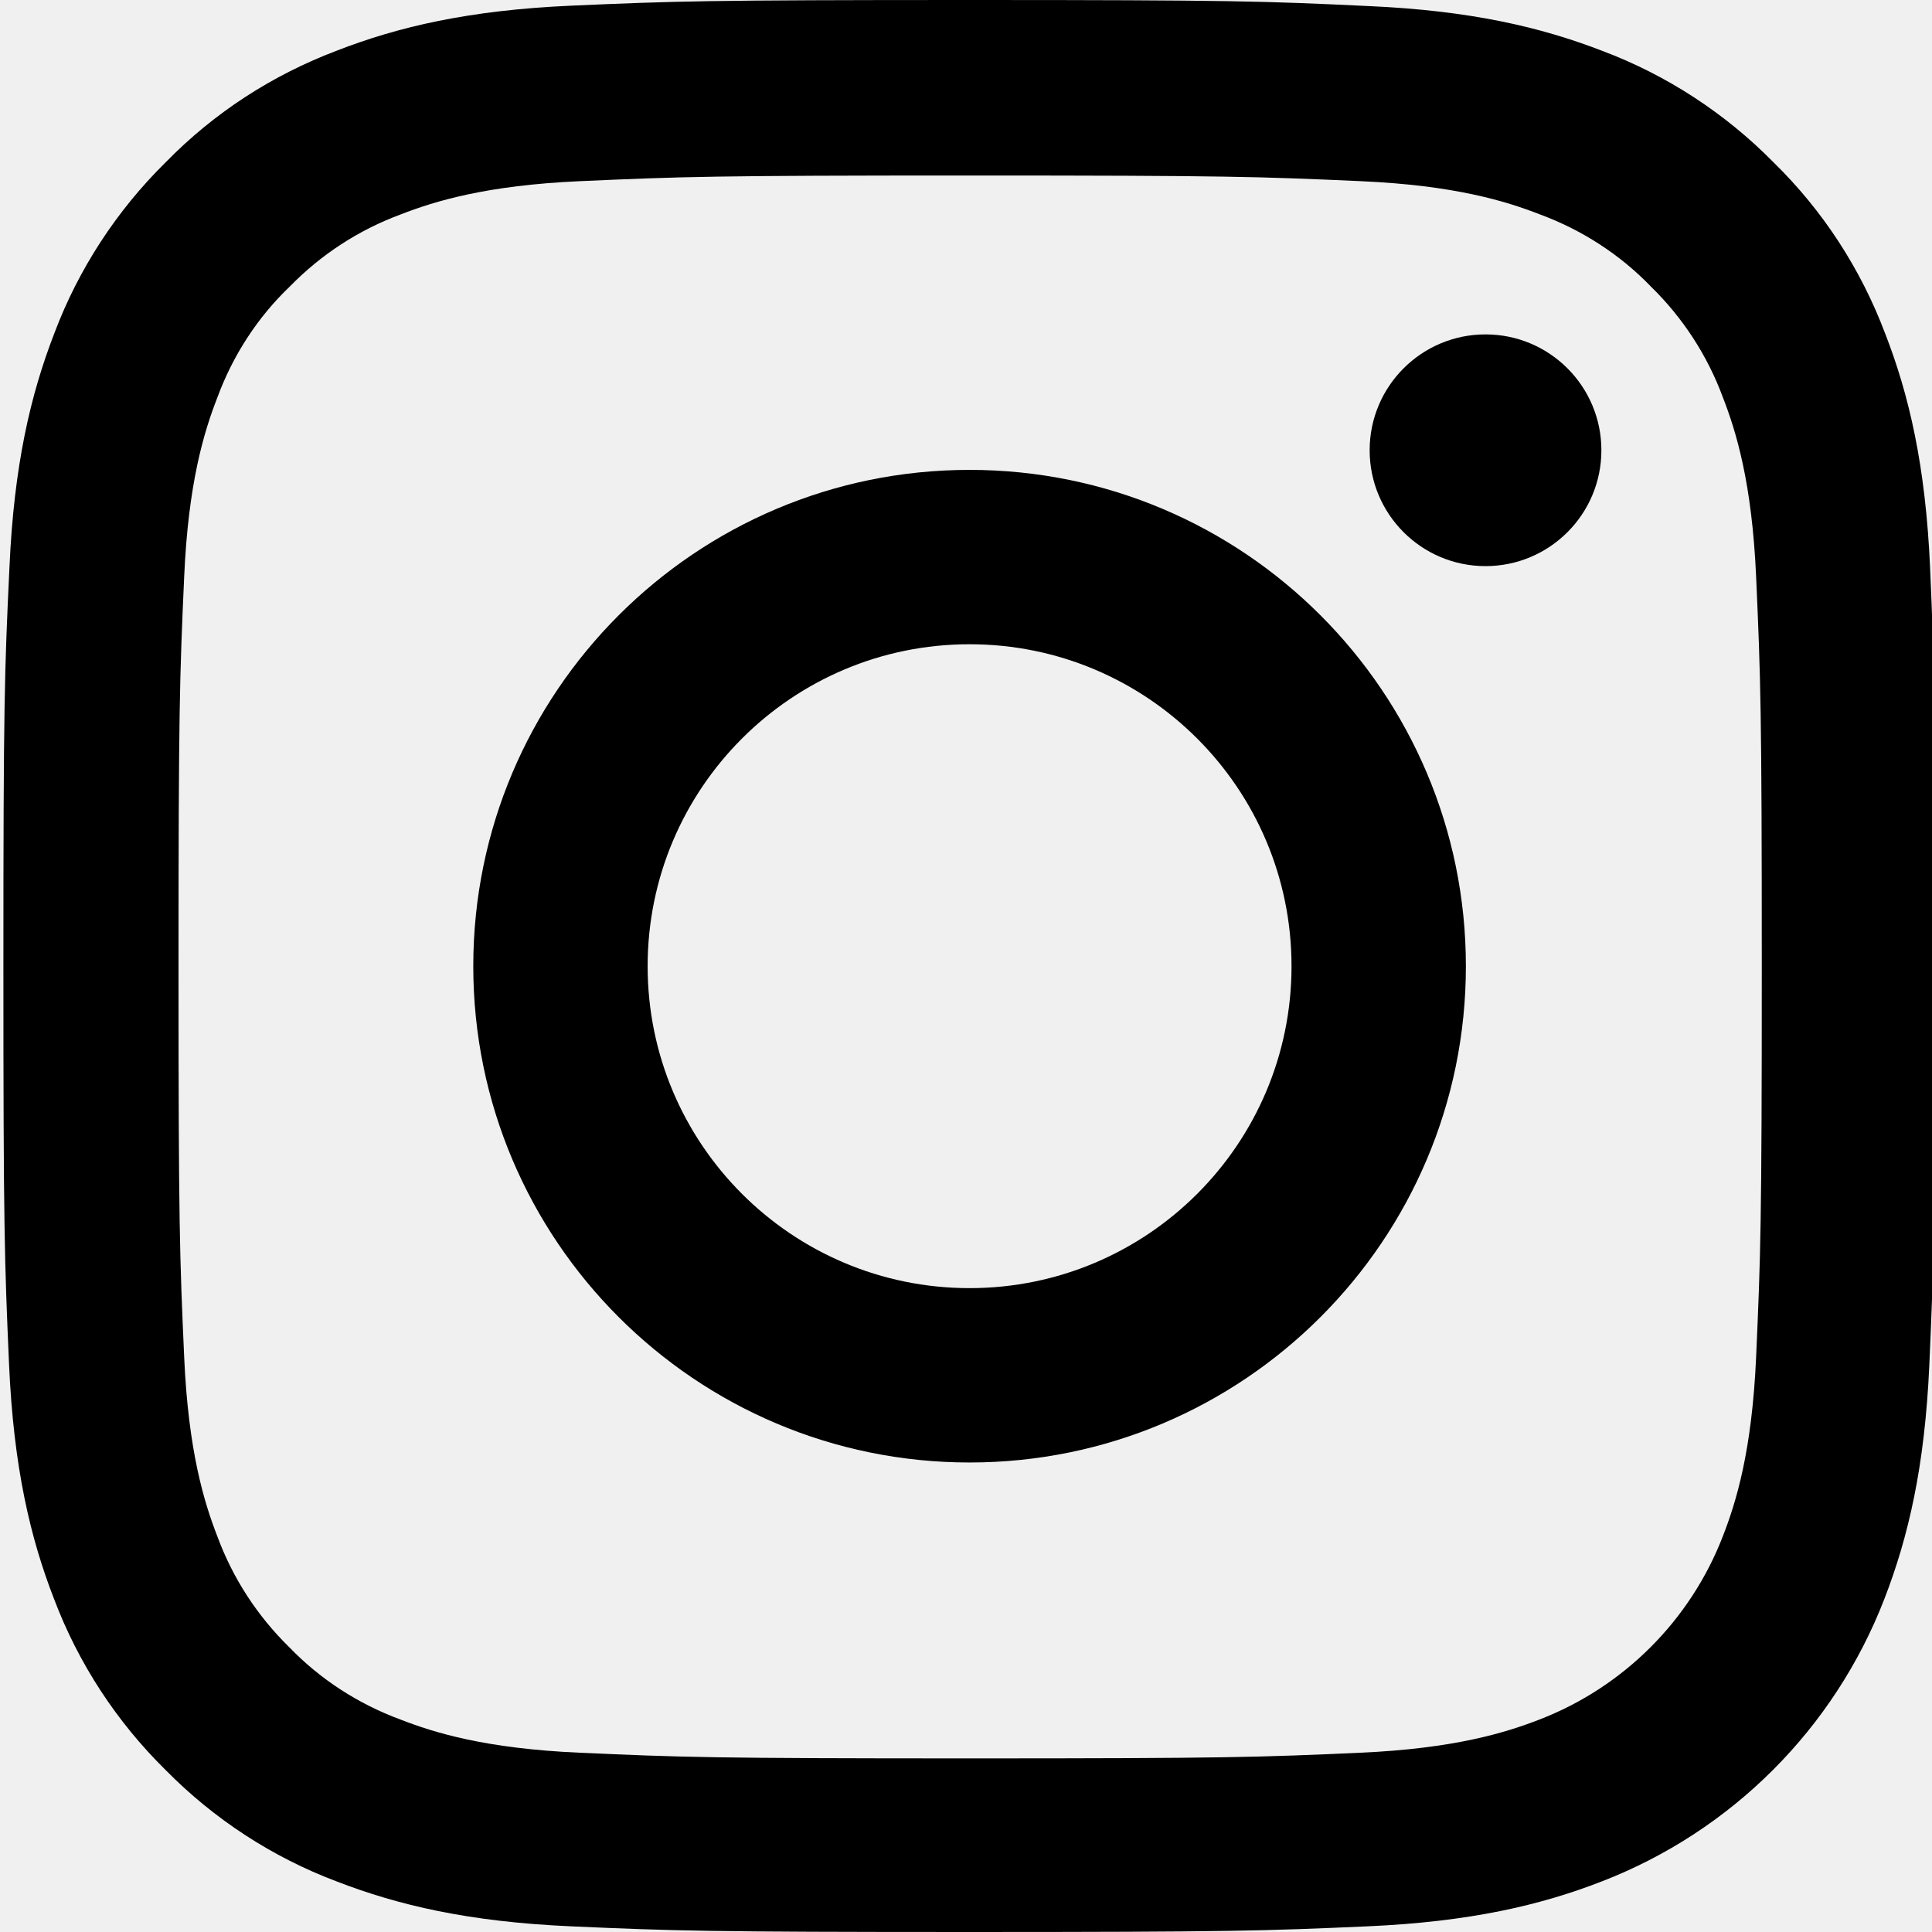
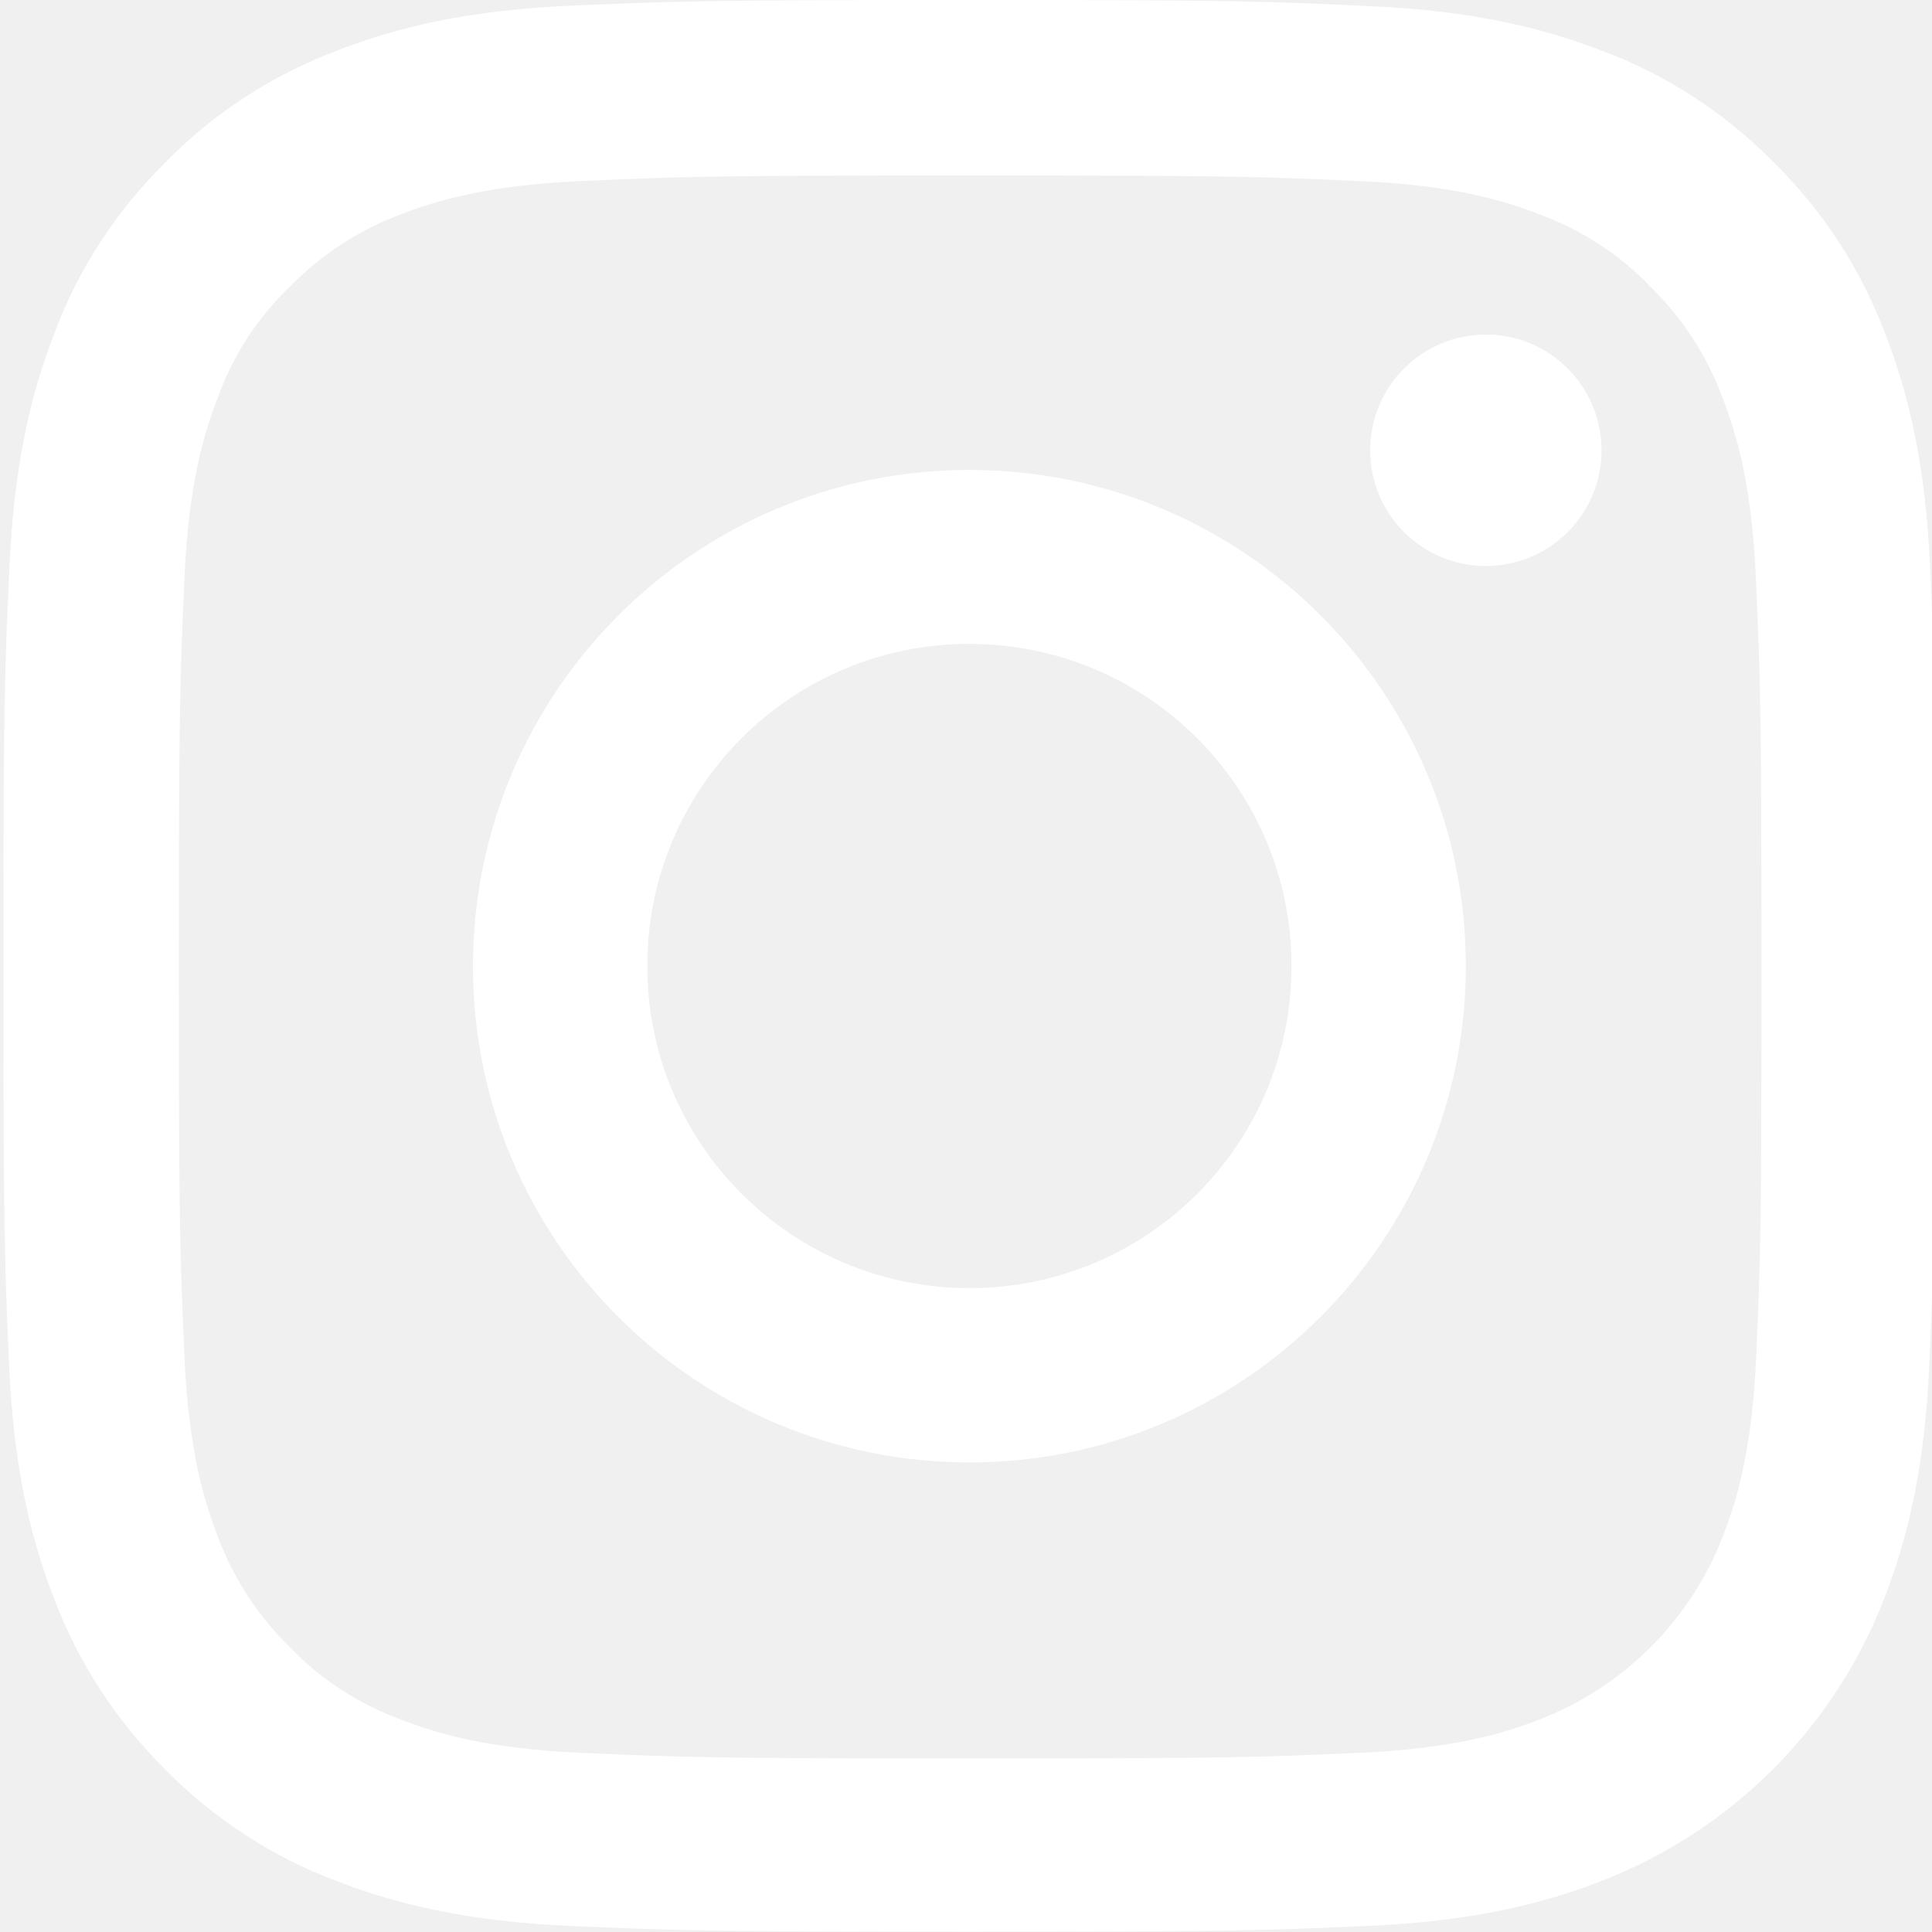
- <svg xmlns="http://www.w3.org/2000/svg" height="511pt" viewBox="0 0 511 511.9" width="511pt">
-   <path d="m510.949 150.5c-1.199-27.199-5.598-45.898-11.898-62.102-6.5-17.199-16.5-32.598-29.602-45.398-12.801-13-28.301-23.102-45.301-29.5-16.297-6.301-34.898-10.699-62.098-11.898-27.402-1.301-36.102-1.602-105.602-1.602s-78.199.301-105.5 1.5c-27.199 1.199-45.898 5.602-62.098 11.898-17.203 6.5-32.602 16.5-45.402 29.602-13 12.801-23.098 28.301-29.5 45.301-6.301 16.301-10.699 34.898-11.898 62.098-1.301 27.402-1.602 36.102-1.602 105.602s.301 78.199 1.5 105.5c1.199 27.199 5.602 45.898 11.902 62.102 6.5 17.199 16.598 32.598 29.598 45.398 12.801 13 28.301 23.102 45.301 29.5 16.301 6.301 34.898 10.699 62.102 11.898 27.297 1.203 36 1.5 105.5 1.5s78.199-.297 105.5-1.5c27.199-1.199 45.898-5.598 62.098-11.898 34.402-13.301 61.602-40.5 74.902-74.898 6.297-16.301 10.699-34.902 11.898-62.102 1.199-27.301 1.5-36 1.5-105.5s-.102-78.199-1.301-105.5zm-46.098 209c-1.102 25-5.301 38.5-8.801 47.5-8.602 22.301-26.301 40-48.602 48.602-9 3.5-22.598 7.699-47.5 8.797-27 1.203-35.098 1.5-103.398 1.5s-76.5-.297-103.402-1.5c-25-1.098-38.5-5.297-47.5-8.797-11.098-4.102-21.199-10.602-29.398-19.102-8.5-8.301-15-18.301-19.102-29.398-3.5-9-7.699-22.602-8.797-47.5-1.203-27-1.5-35.102-1.5-103.402s.297-76.5 1.5-103.398c1.098-25 5.297-38.5 8.797-47.5 4.102-11.102 10.602-21.199 19.203-29.402 8.297-8.5 18.297-15 29.398-19.098 9-3.5 22.602-7.699 47.5-8.801 27-1.199 35.102-1.5 103.398-1.5 68.402 0 76.5.301 103.402 1.5 25 1.102 38.5 5.301 47.5 8.801 11.098 4.098 21.199 10.598 29.398 19.098 8.5 8.301 15 18.301 19.102 29.402 3.5 9 7.699 22.598 8.801 47.5 1.199 27 1.5 35.098 1.5 103.398s-.301 76.301-1.5 103.301zm0 0" />
-   <path d="m256.449 124.5c-72.598 0-131.5 58.898-131.5 131.5s58.902 131.5 131.5 131.5c72.602 0 131.5-58.898 131.5-131.5s-58.898-131.5-131.5-131.5zm0 216.801c-47.098 0-85.301-38.199-85.301-85.301s38.203-85.301 85.301-85.301c47.102 0 85.301 38.199 85.301 85.301s-38.199 85.301-85.301 85.301zm0 0" />
-   <path d="m423.852 119.301c0 16.953-13.746 30.699-30.703 30.699-16.953 0-30.699-13.746-30.699-30.699 0-16.957 13.746-30.699 30.699-30.699 16.957 0 30.703 13.742 30.703 30.699zm0 0" />
+ <svg xmlns="http://www.w3.org/2000/svg" version="1.1" id="Capa_1" x="0px" y="0px" viewBox="0 0 511 511" style="enable-background:new 0 0 511 511;" xml:space="preserve">
+   <style type="text/css">
+ 	.st0{fill:#FFFFFF;}
+ </style>
+   <path class="st0" d="M510.5,150.2c-1.2-27.2-5.6-45.8-11.9-62c-6.5-17.2-16.5-32.5-29.5-45.3c-12.8-13-28.3-23.1-45.2-29.4  c-16.3-6.3-34.8-10.7-62-11.9C334.5,0.3,325.8,0,256.4,0s-78.1,0.3-105.3,1.5c-27.2,1.2-45.8,5.6-62,11.9  C72,19.9,56.6,29.8,43.8,42.9c-13,12.8-23.1,28.3-29.4,45.2c-6.3,16.3-10.7,34.8-11.9,62c-1.3,27.4-1.6,36-1.6,105.4  s0.3,78.1,1.5,105.3c1.2,27.2,5.6,45.8,11.9,62c6.5,17.2,16.6,32.5,29.5,45.3c12.8,13,28.3,23.1,45.2,29.4  c16.3,6.3,34.8,10.7,62,11.9c27.2,1.2,35.9,1.5,105.3,1.5s78.1-0.3,105.3-1.5c27.2-1.2,45.8-5.6,62-11.9  c34.3-13.3,61.5-40.4,74.8-74.8c6.3-16.3,10.7-34.8,11.9-62c1.2-27.3,1.5-35.9,1.5-105.3S511.7,177.5,510.5,150.2z M464.5,358.9  c-1.1,25-5.3,38.4-8.8,47.4c-8.6,22.3-26.3,39.9-48.5,48.5c-9,3.5-22.6,7.7-47.4,8.8c-27,1.2-35,1.5-103.2,1.5s-76.4-0.3-103.2-1.5  c-25-1.1-38.4-5.3-47.4-8.8c-11.1-4.1-21.2-10.6-29.3-19.1c-8.5-8.3-15-18.3-19.1-29.3c-3.5-9-7.7-22.6-8.8-47.4  c-1.2-27-1.5-35-1.5-103.2s0.3-76.4,1.5-103.2c1.1-25,5.3-38.4,8.8-47.4C61.6,94,68.1,84,76.7,75.8c8.3-8.5,18.3-15,29.3-19.1  c9-3.5,22.6-7.7,47.4-8.8c27-1.2,35-1.5,103.2-1.5c68.3,0,76.4,0.3,103.2,1.5c25,1.1,38.4,5.3,47.4,8.8  c11.1,4.1,21.2,10.6,29.3,19.1c8.5,8.3,15,18.3,19.1,29.4c3.5,9,7.7,22.6,8.8,47.4c1.2,27,1.5,35,1.5,103.2S465.7,331.9,464.5,358.9  z" />
+   <path class="st0" d="M256.4,124.3c-72.5,0-131.3,58.8-131.3,131.3S184,386.8,256.4,386.8c72.5,0,131.3-58.8,131.3-131.3  S328.9,124.3,256.4,124.3z M256.4,340.7c-47,0-85.2-38.1-85.2-85.2s38.1-85.2,85.2-85.2c47,0,85.2,38.1,85.2,85.2  S303.5,340.7,256.4,340.7z" />
+   <path class="st0" d="M423.6,119.1c0,16.9-13.7,30.6-30.6,30.6c-16.9,0-30.6-13.7-30.6-30.6c0-16.9,13.7-30.6,30.6-30.6  C409.8,88.4,423.6,102.2,423.6,119.1z" />
</svg>
